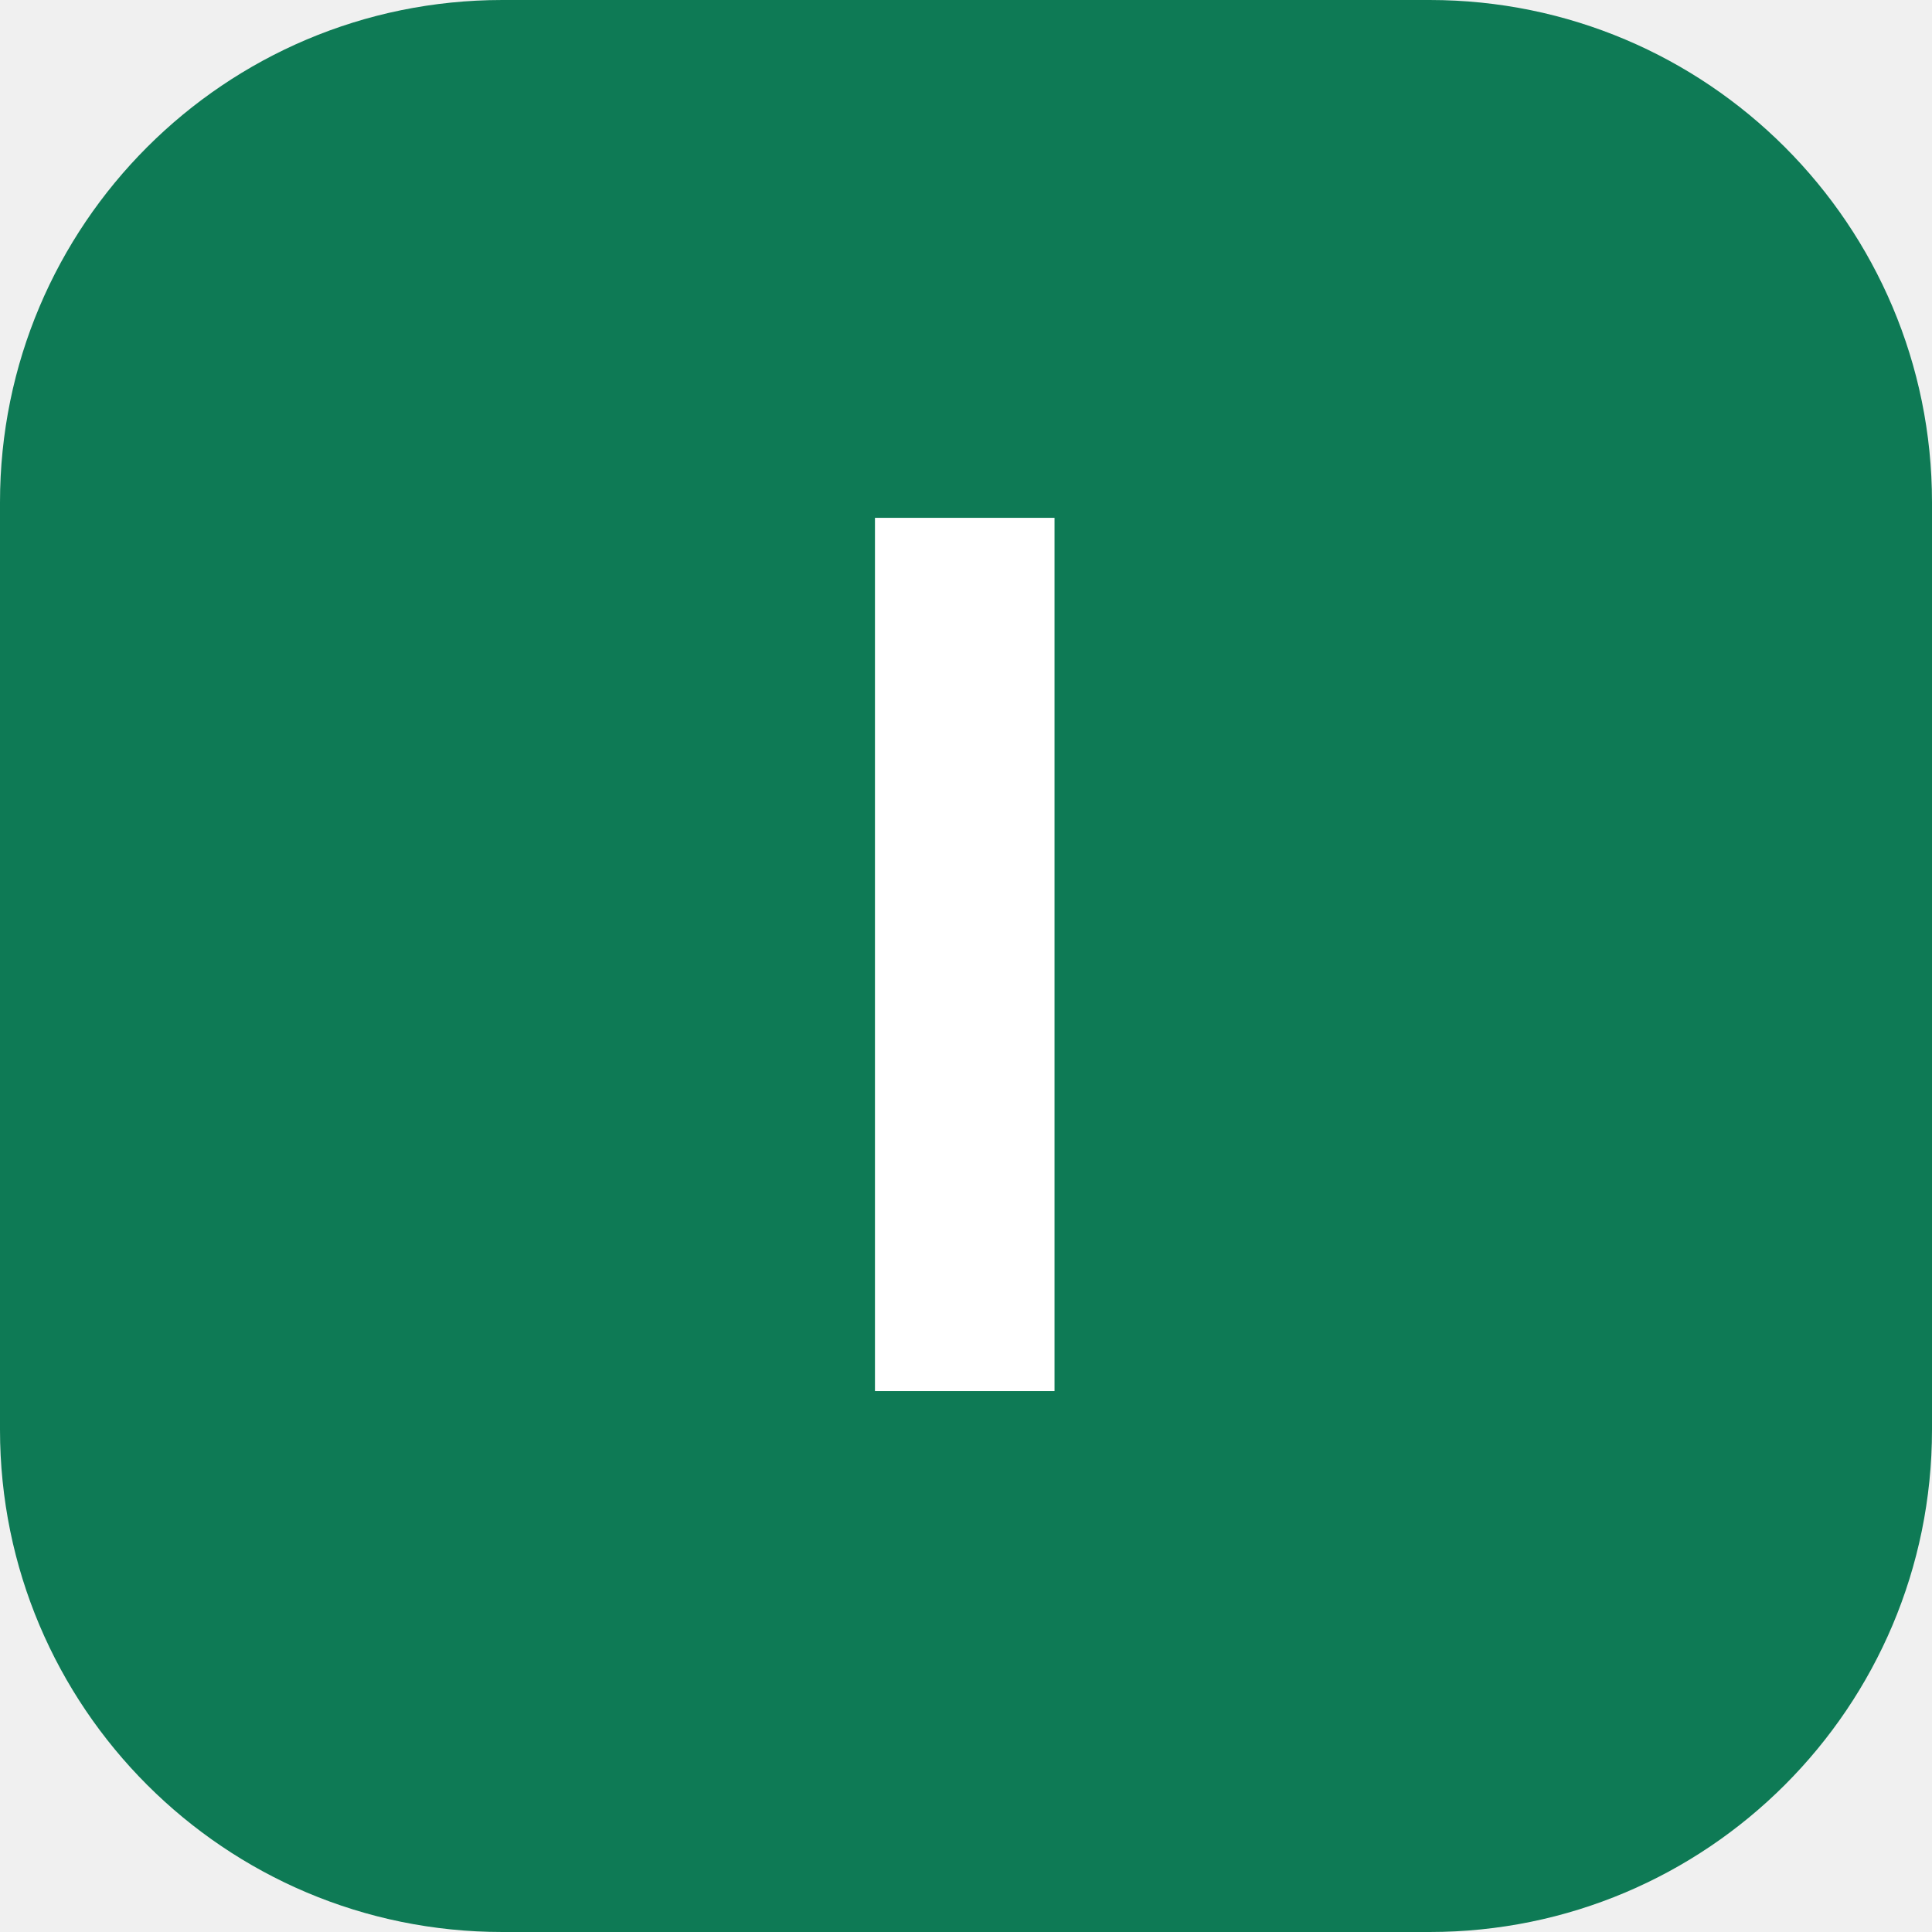
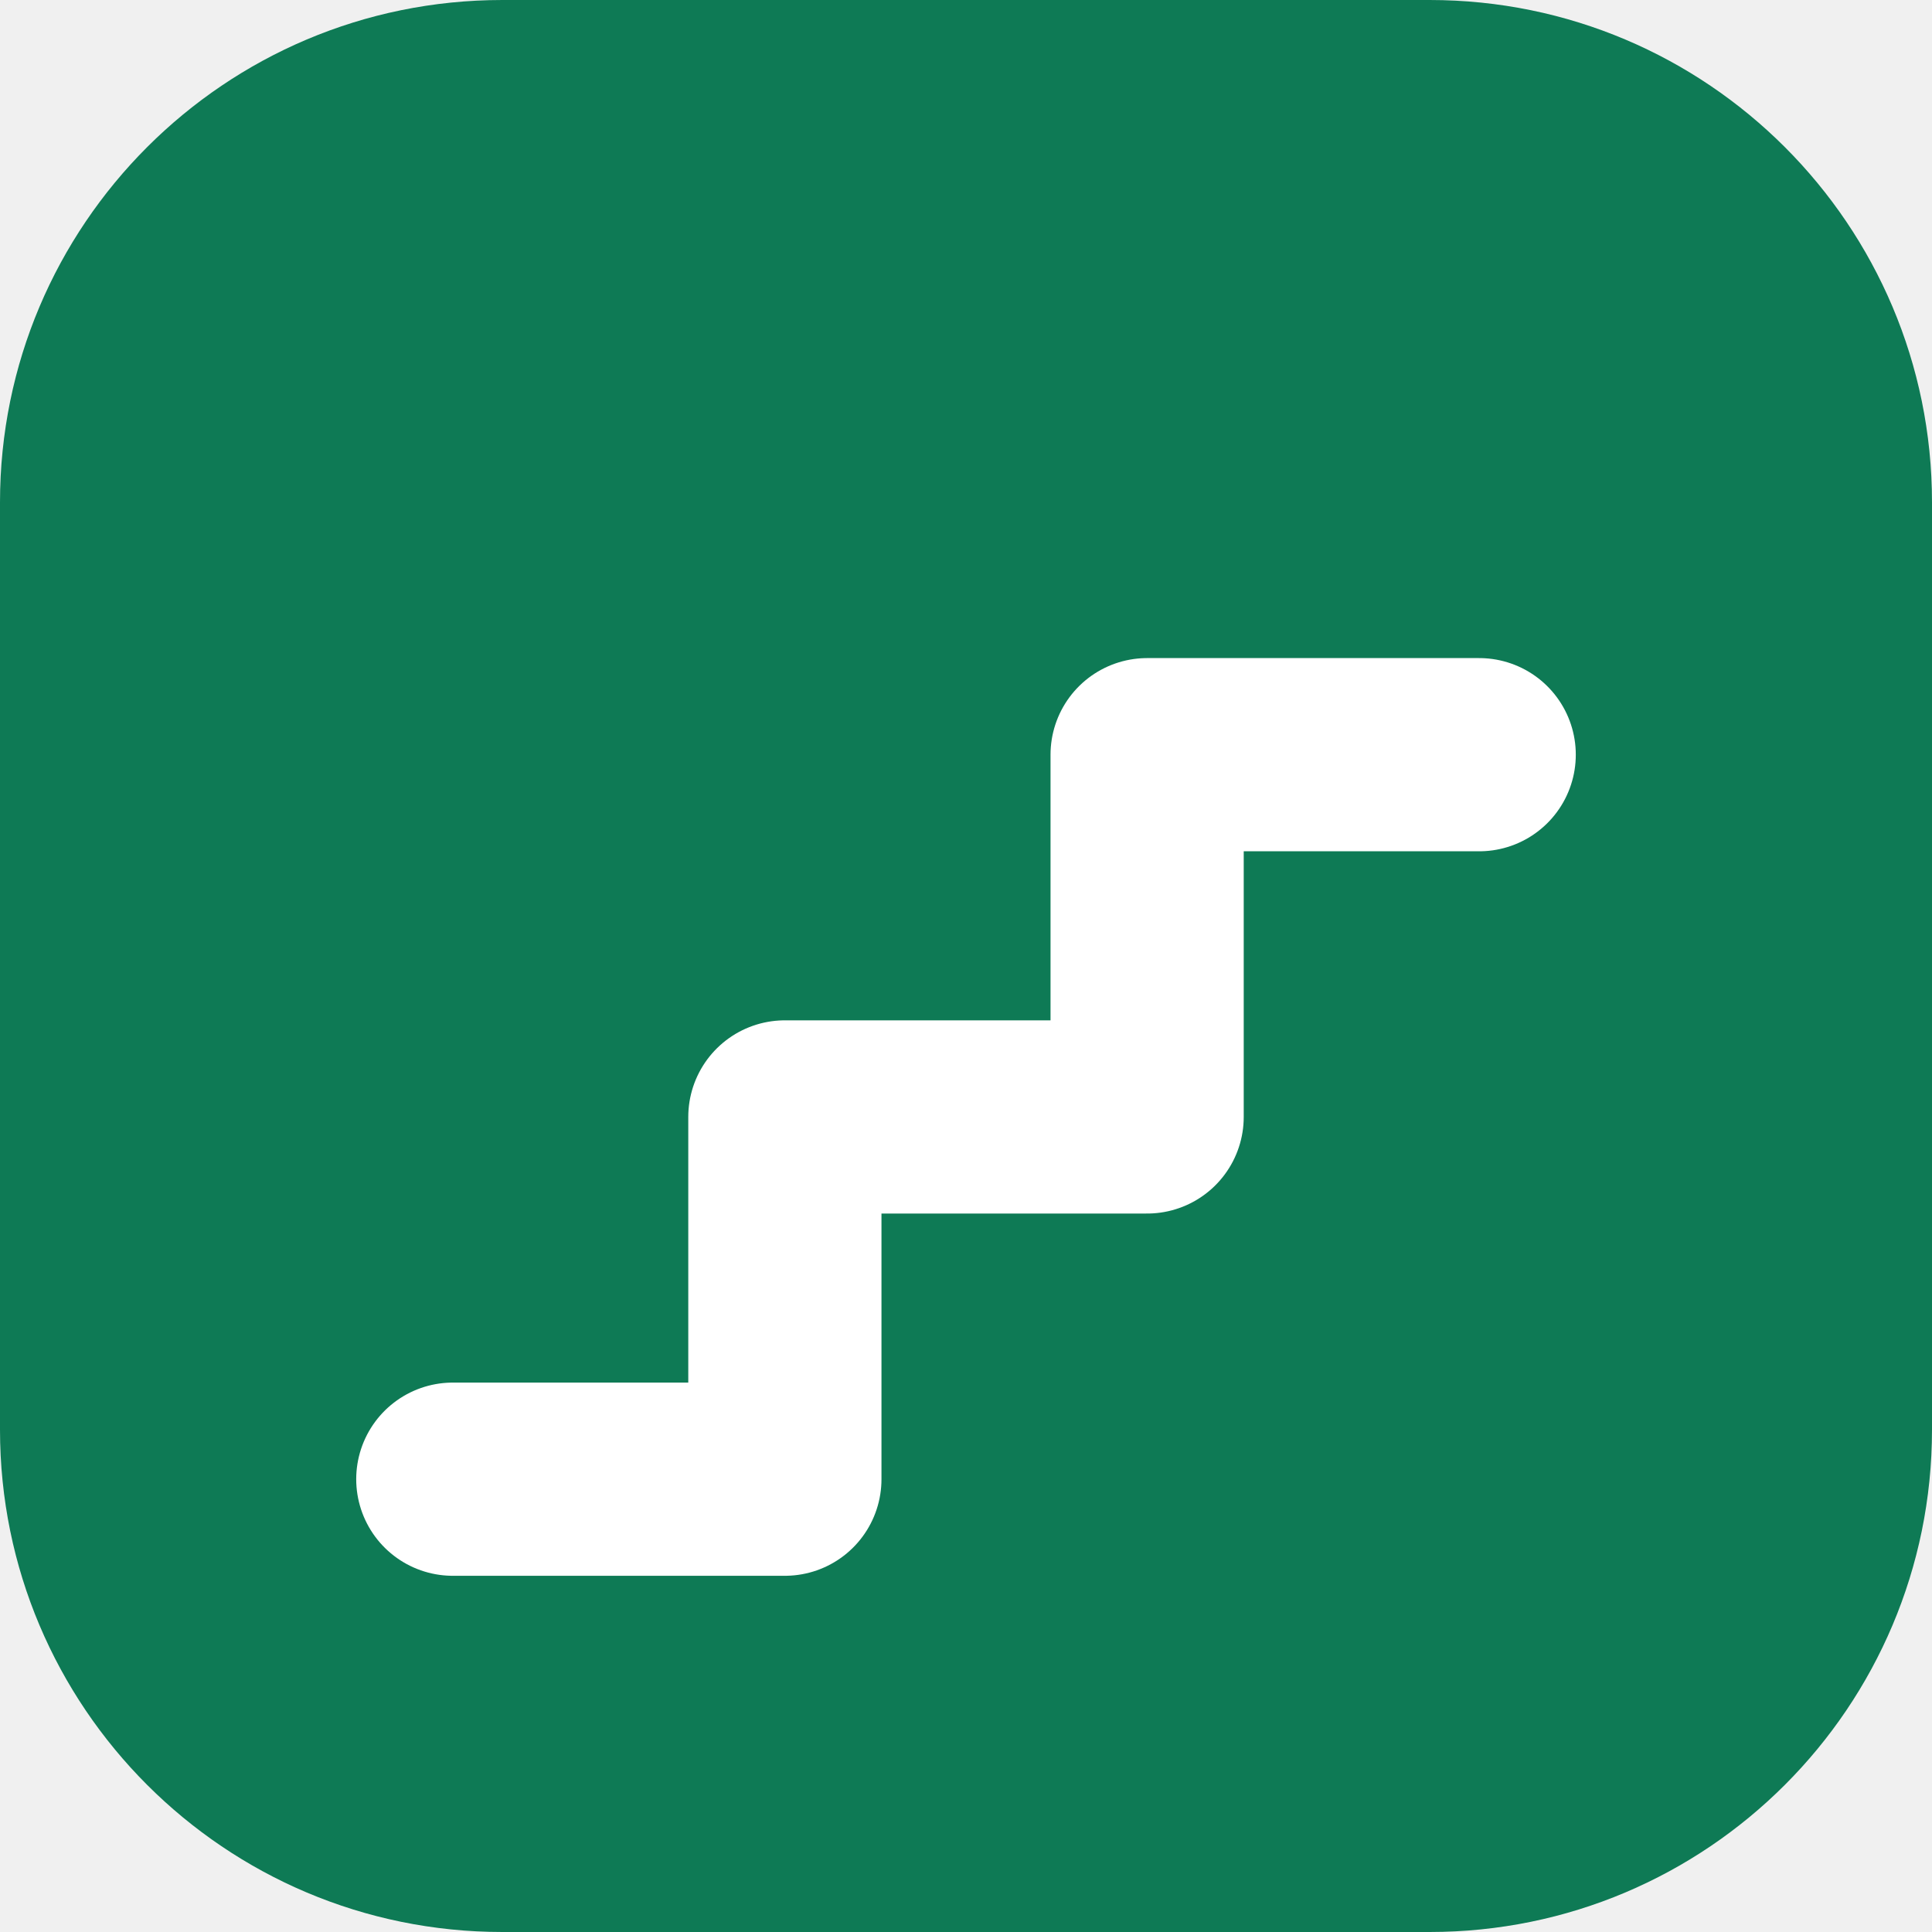
<svg xmlns="http://www.w3.org/2000/svg" viewBox="0 0 96 96" width="96" height="96" role="img" aria-labelledby="t d">
  <g transform="translate(0 0)">
    <rect width="96" height="96" rx="24.96" fill="#0e7a55" />
-     <text x="48" y="69.12" text-anchor="middle" font-family="Manrope, 'Segoe UI', -apple-system, system-ui, Helvetica, Arial, sans-serif" font-weight="800" font-size="59.52" fill="#fff">I</text>
+     <path d="M22.5 73.5H39V55.5H57V37.5H73.5" fill="none" stroke="#fff" stroke-width="9.6" stroke-linecap="round" stroke-linejoin="round" />
  </g>
</svg>
